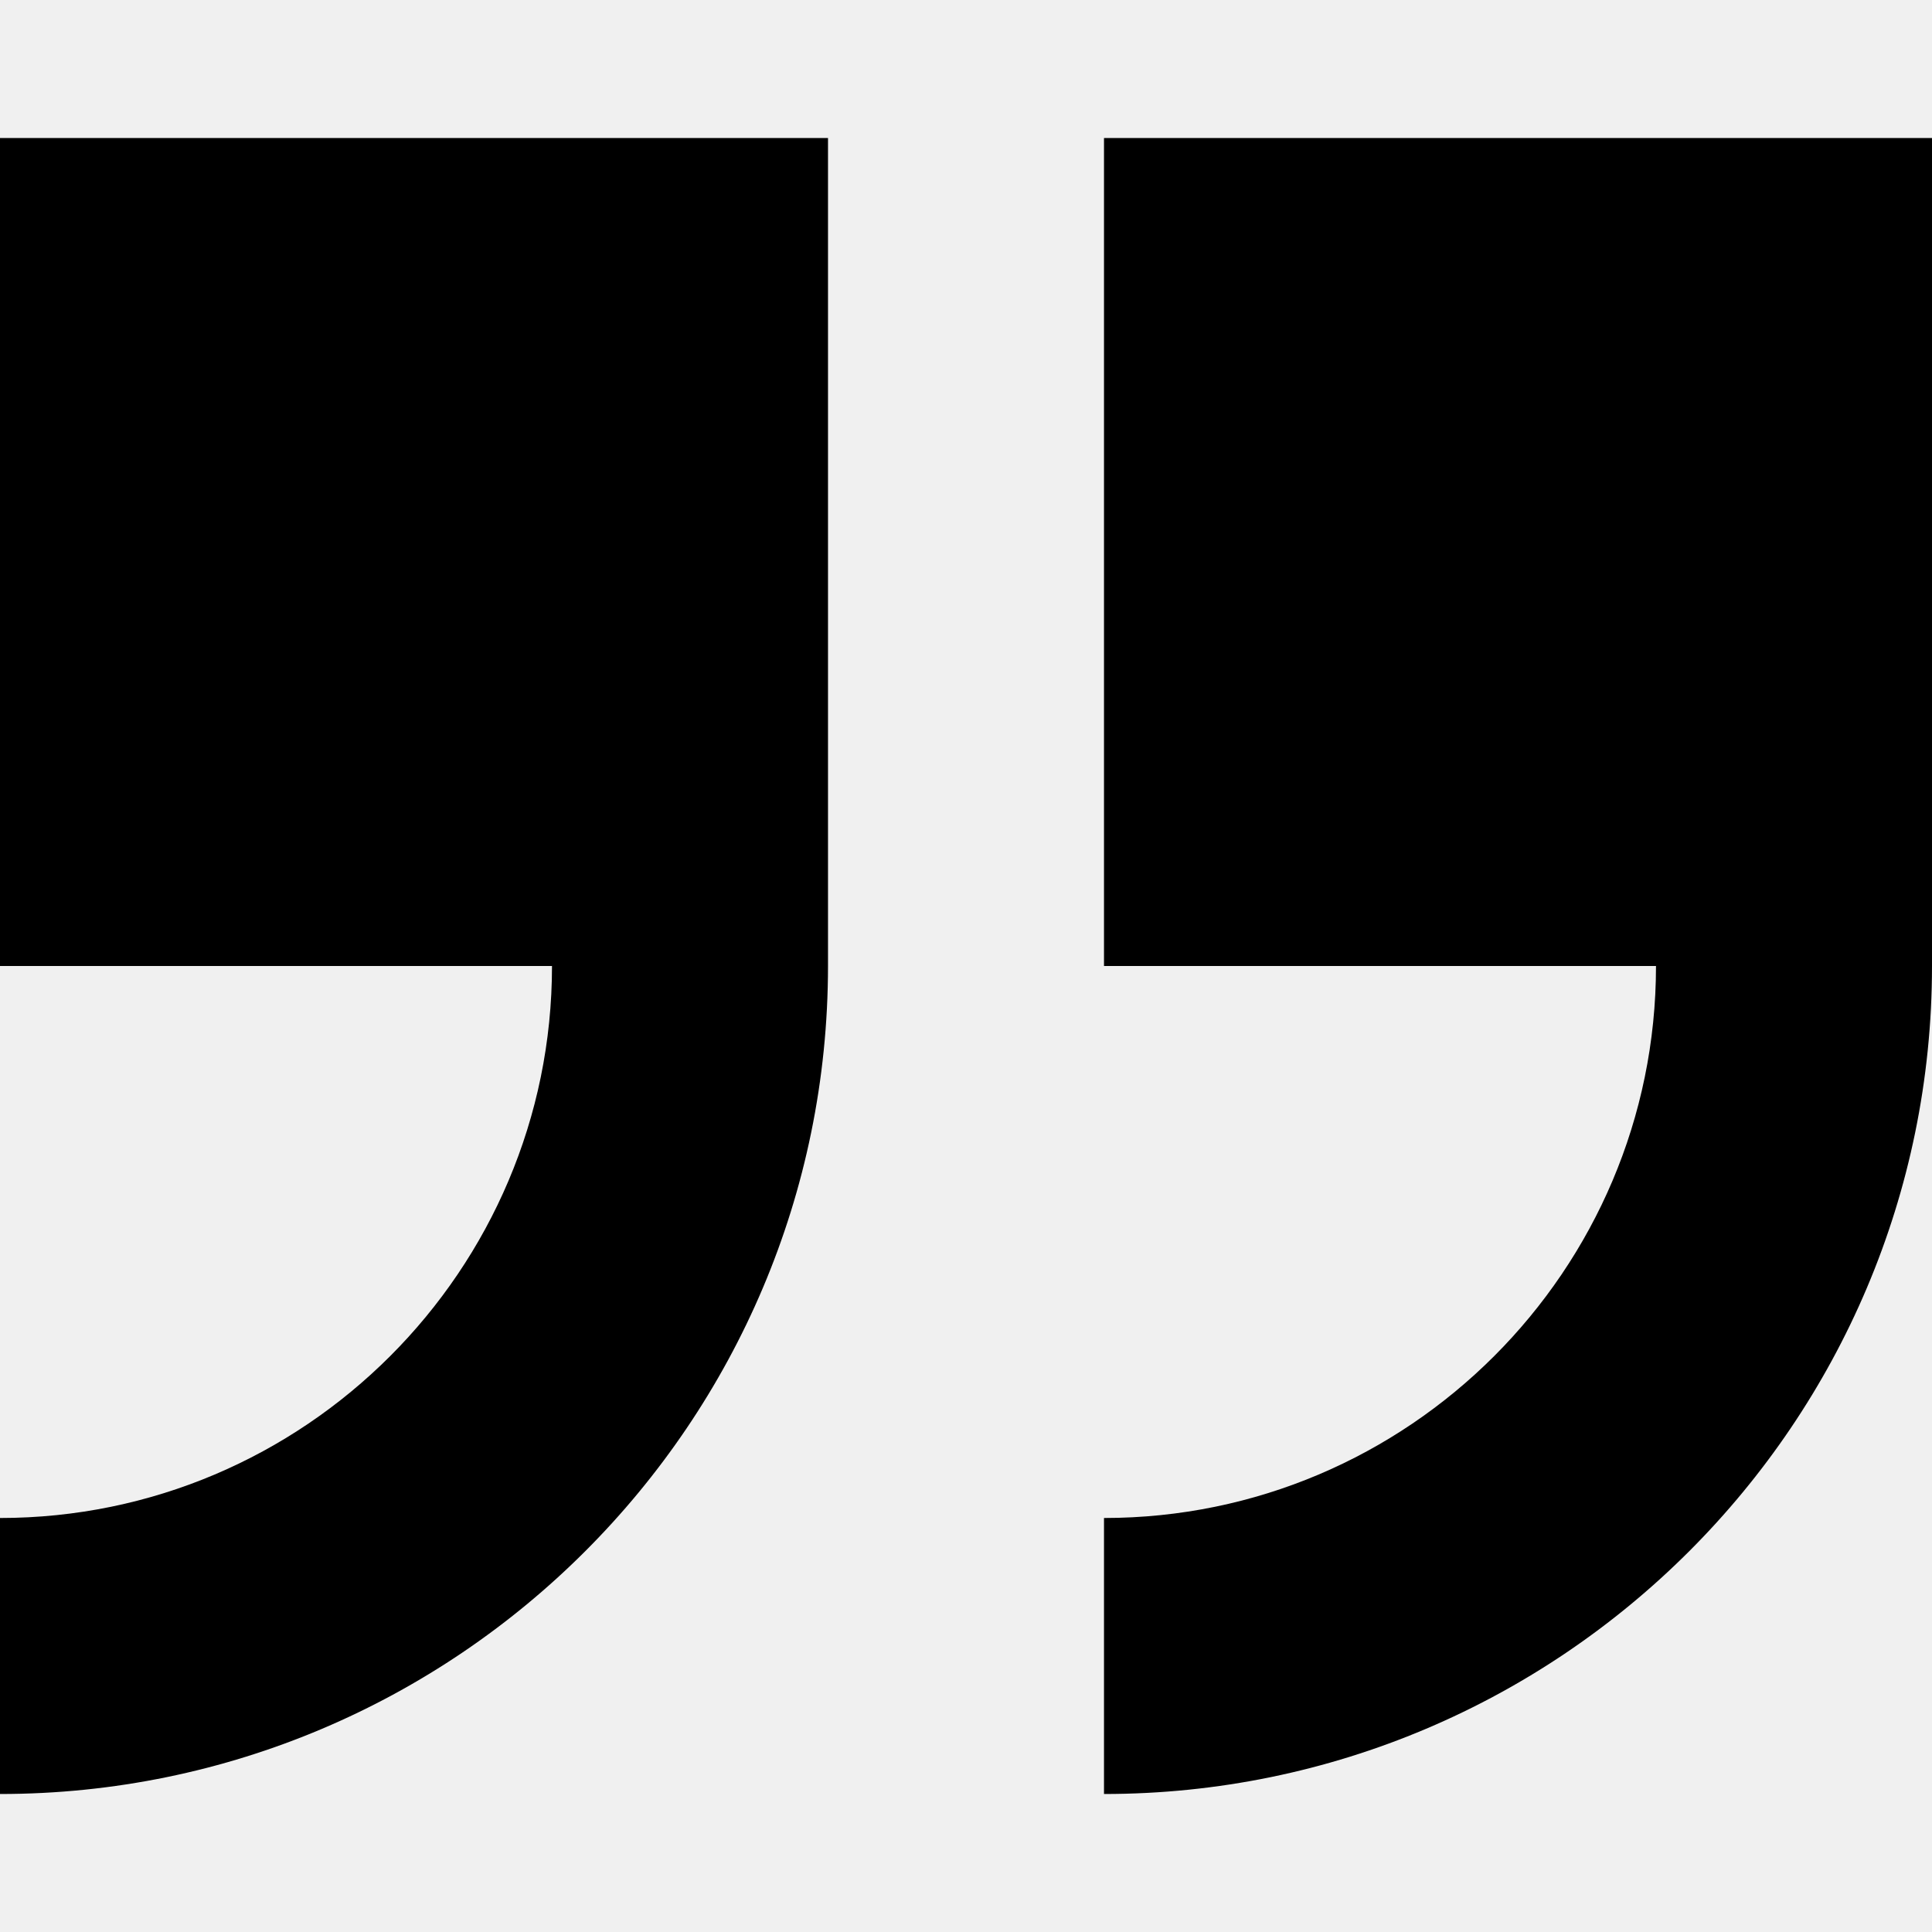
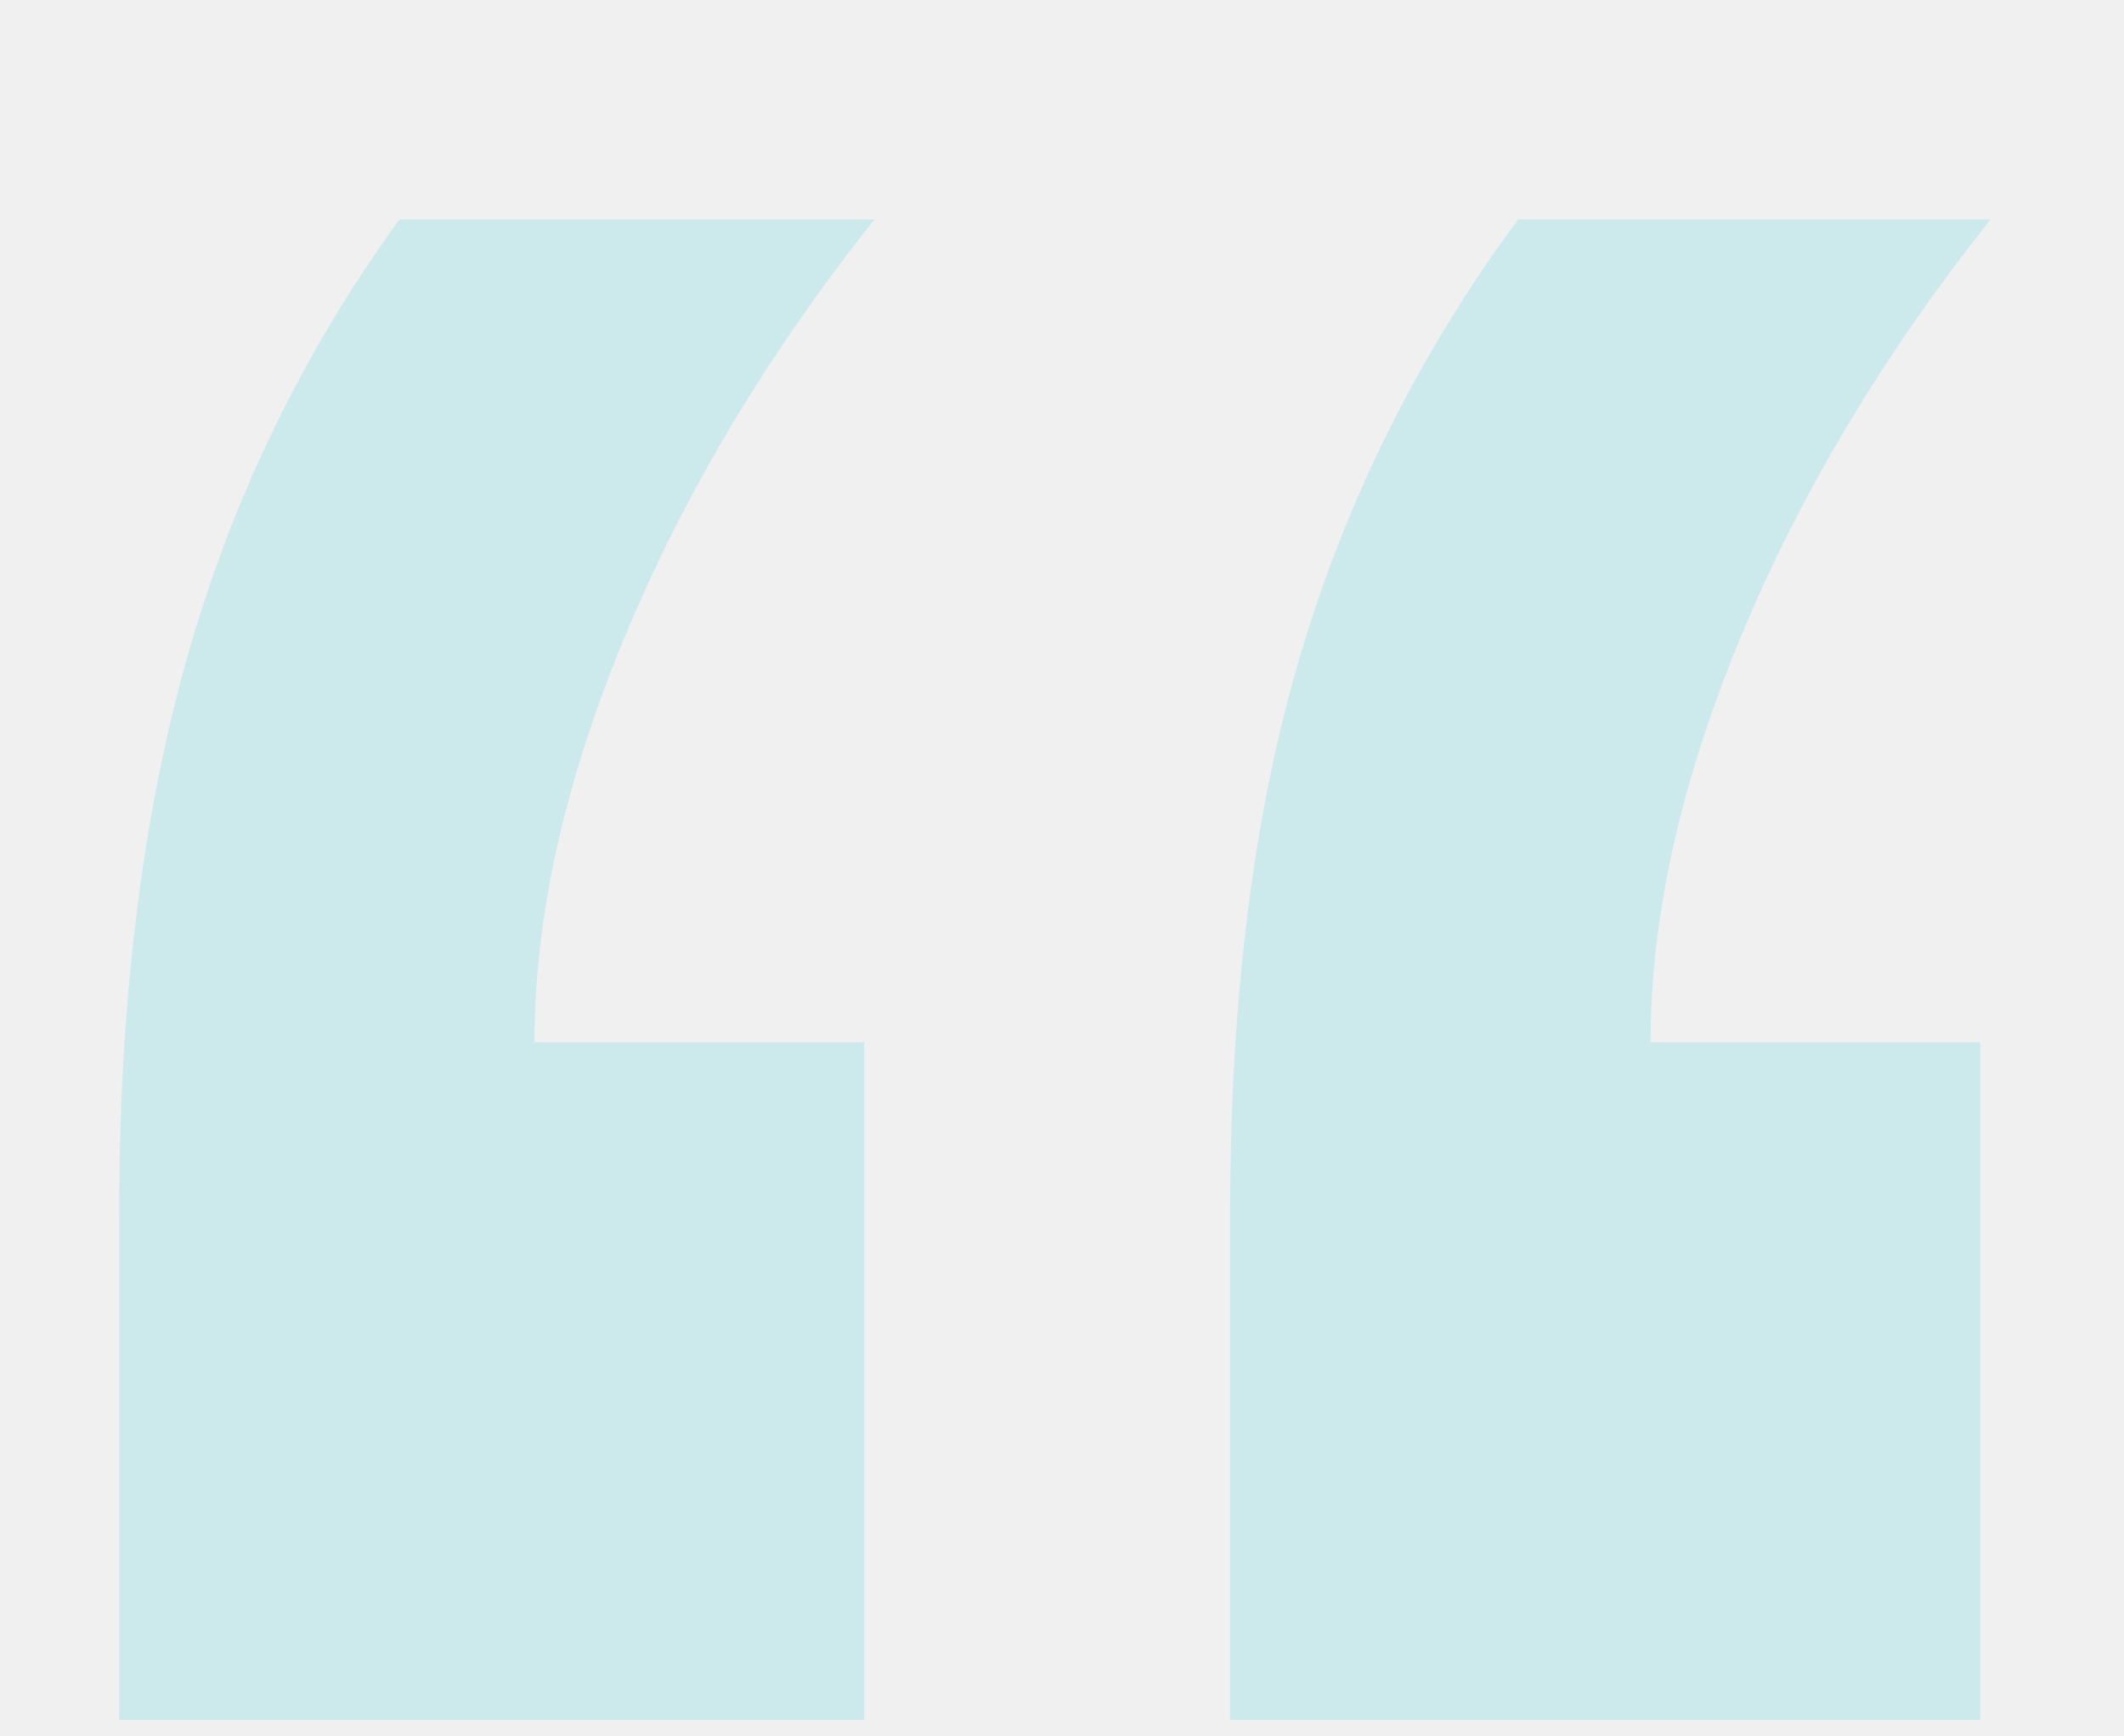
- <svg xmlns="http://www.w3.org/2000/svg" id="Capa_1" enable-background="new 0 0 409.294 409.294" height="512" viewBox="0 0 409.294 409.294" width="512">
-   <path d="m233.882 29.235v175.412h116.941c0 64.48-52.461 116.941-116.941 116.941v58.471c96.728 0 175.412-78.684 175.412-175.412v-175.412z" />
-   <path d="m0 204.647h116.941c0 64.48-52.461 116.941-116.941 116.941v58.471c96.728 0 175.412-78.684 175.412-175.412v-175.412h-175.412z" />
+ <svg xmlns="http://www.w3.org/2000/svg" width="366" height="299" viewBox="0 0 366 299">
+   <defs>
+     <clipPath id="clip-path">
+       <rect id="Rectangle_26" data-name="Rectangle 26" width="366" height="299" transform="translate(-1717 6116)" fill="#fff" />
+     </clipPath>
+   </defs>
+   <g id="Mask_Group_7" data-name="Mask Group 7" transform="translate(1717 -6116)" opacity="0.203" clip-path="url(#clip-path)">
+     <text id="_" data-name="“" transform="translate(-1764 6784)" fill="#3cd4d5" font-size="916" font-family="Arial-BoldMT, Arial" font-weight="700">
+       <tspan x="0" y="0">“</tspan>
+     </text>
+   </g>
</svg>
